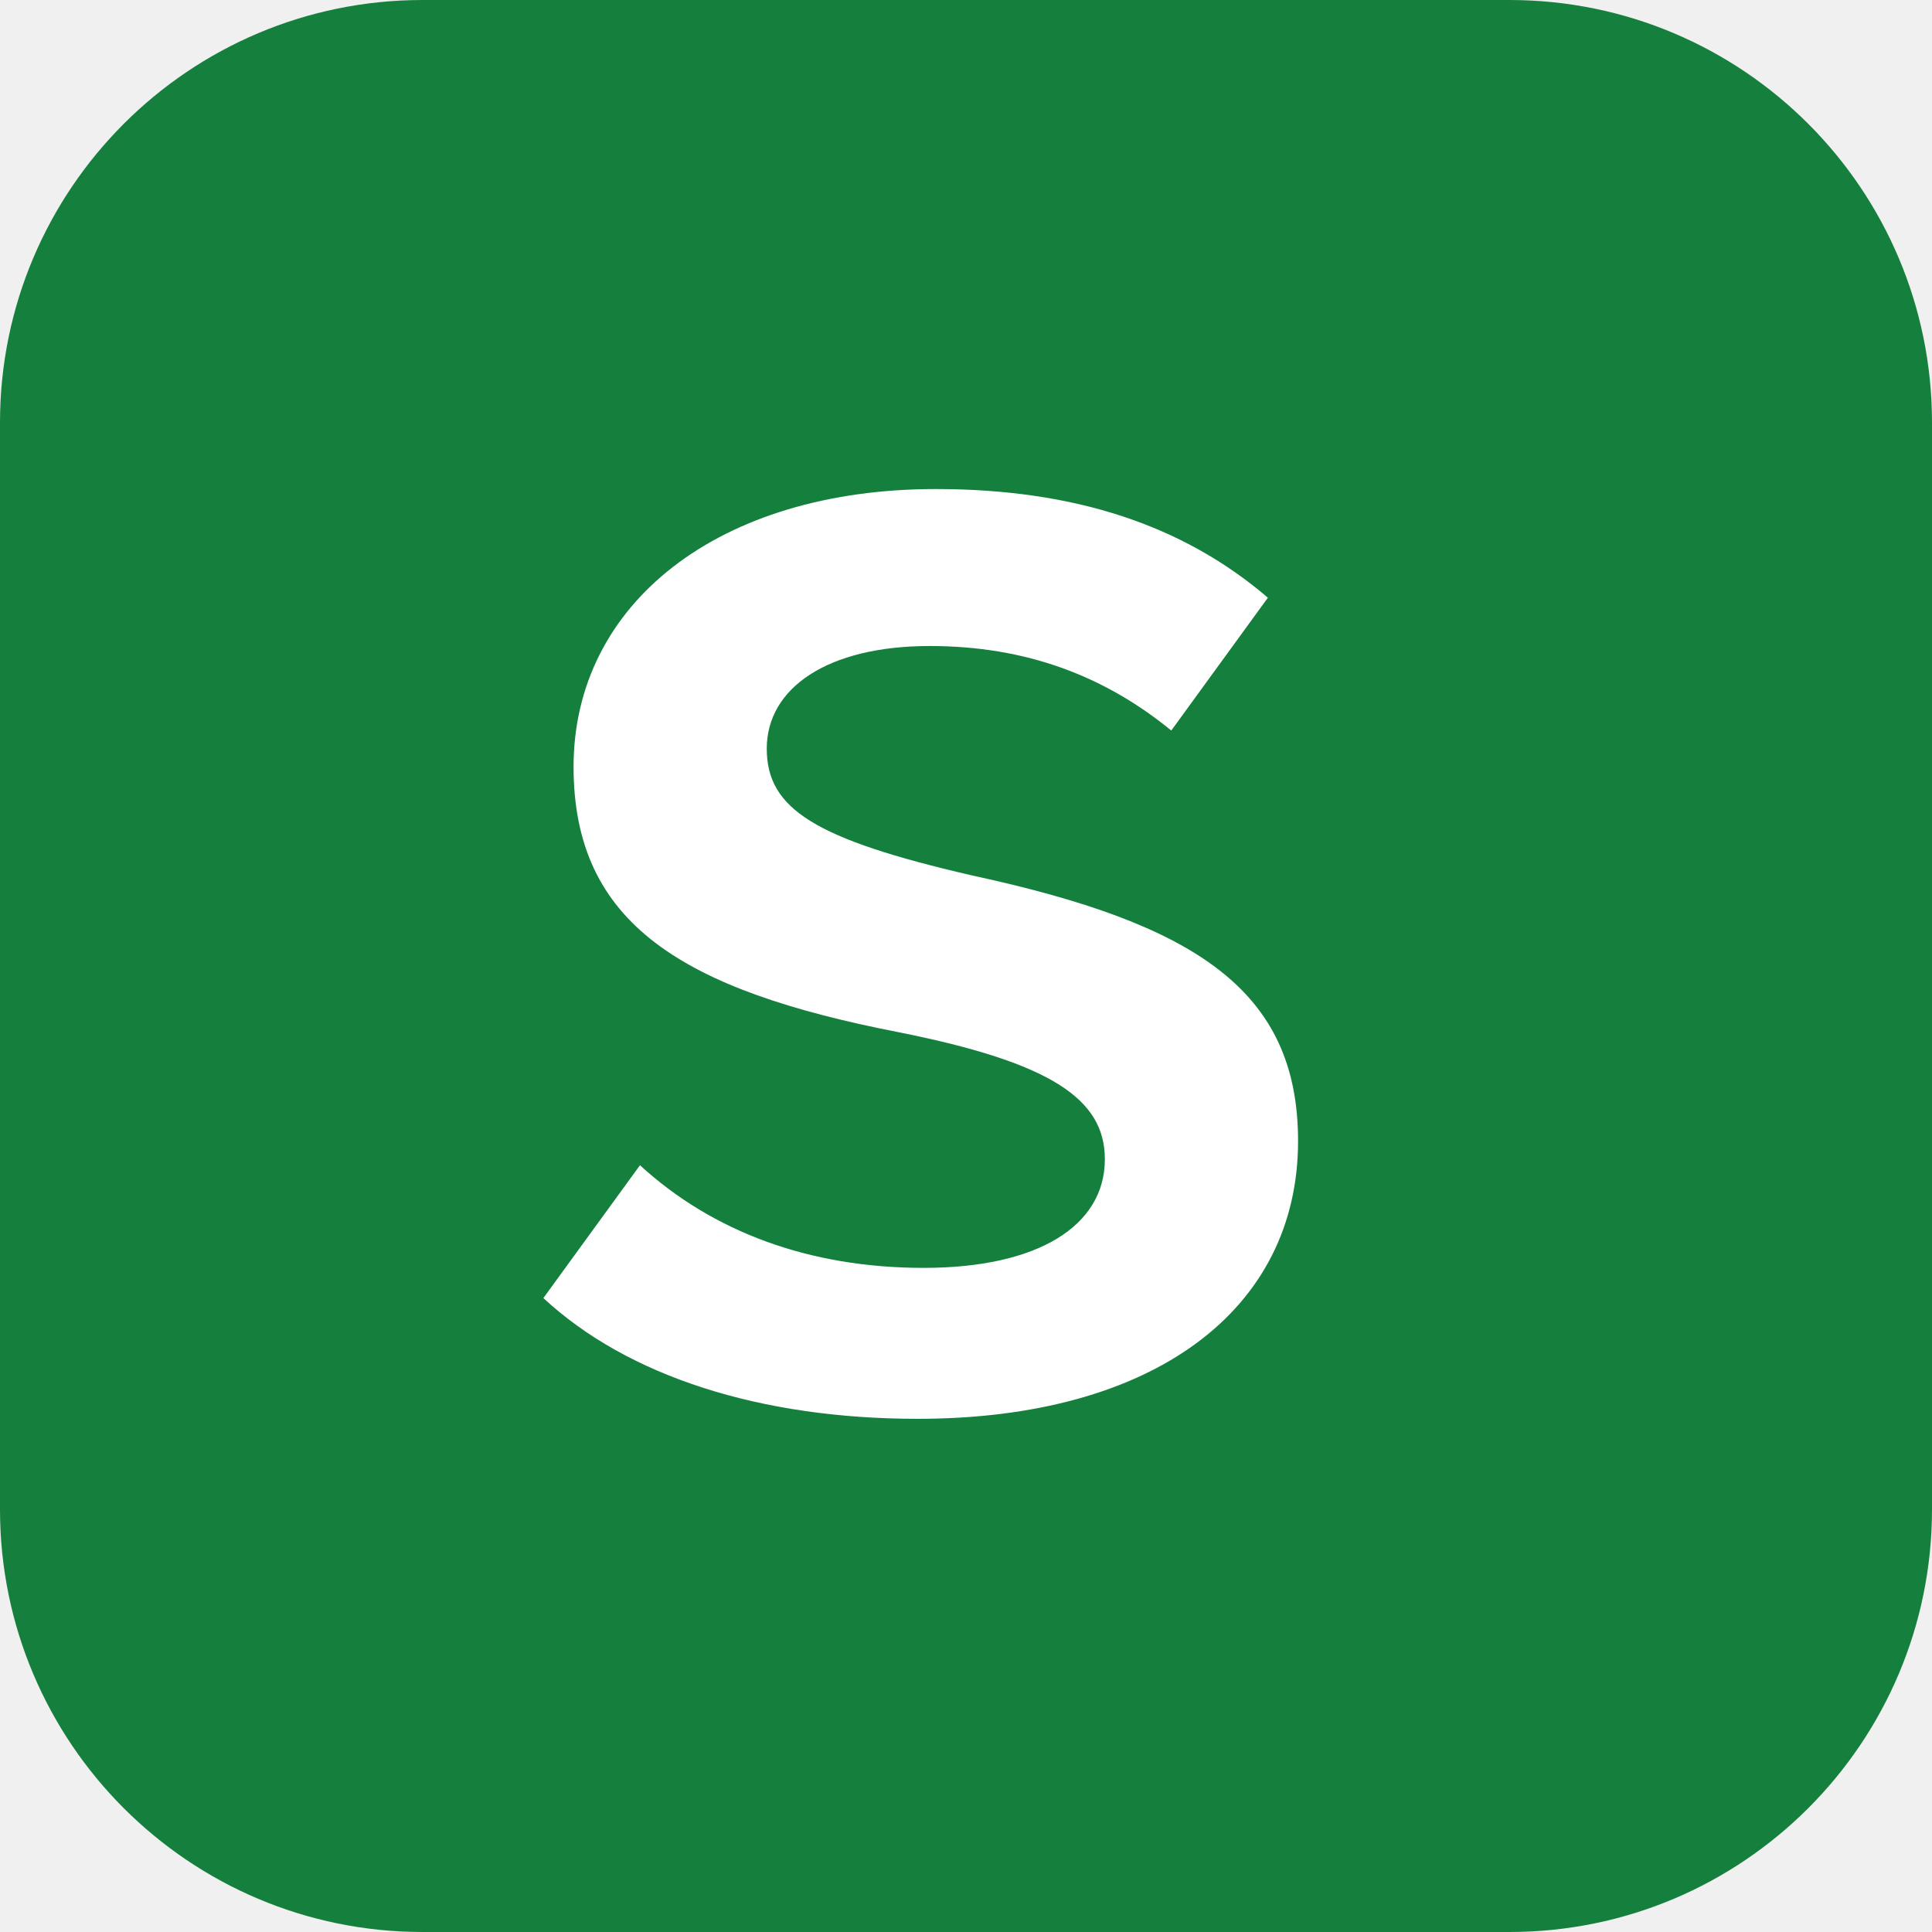
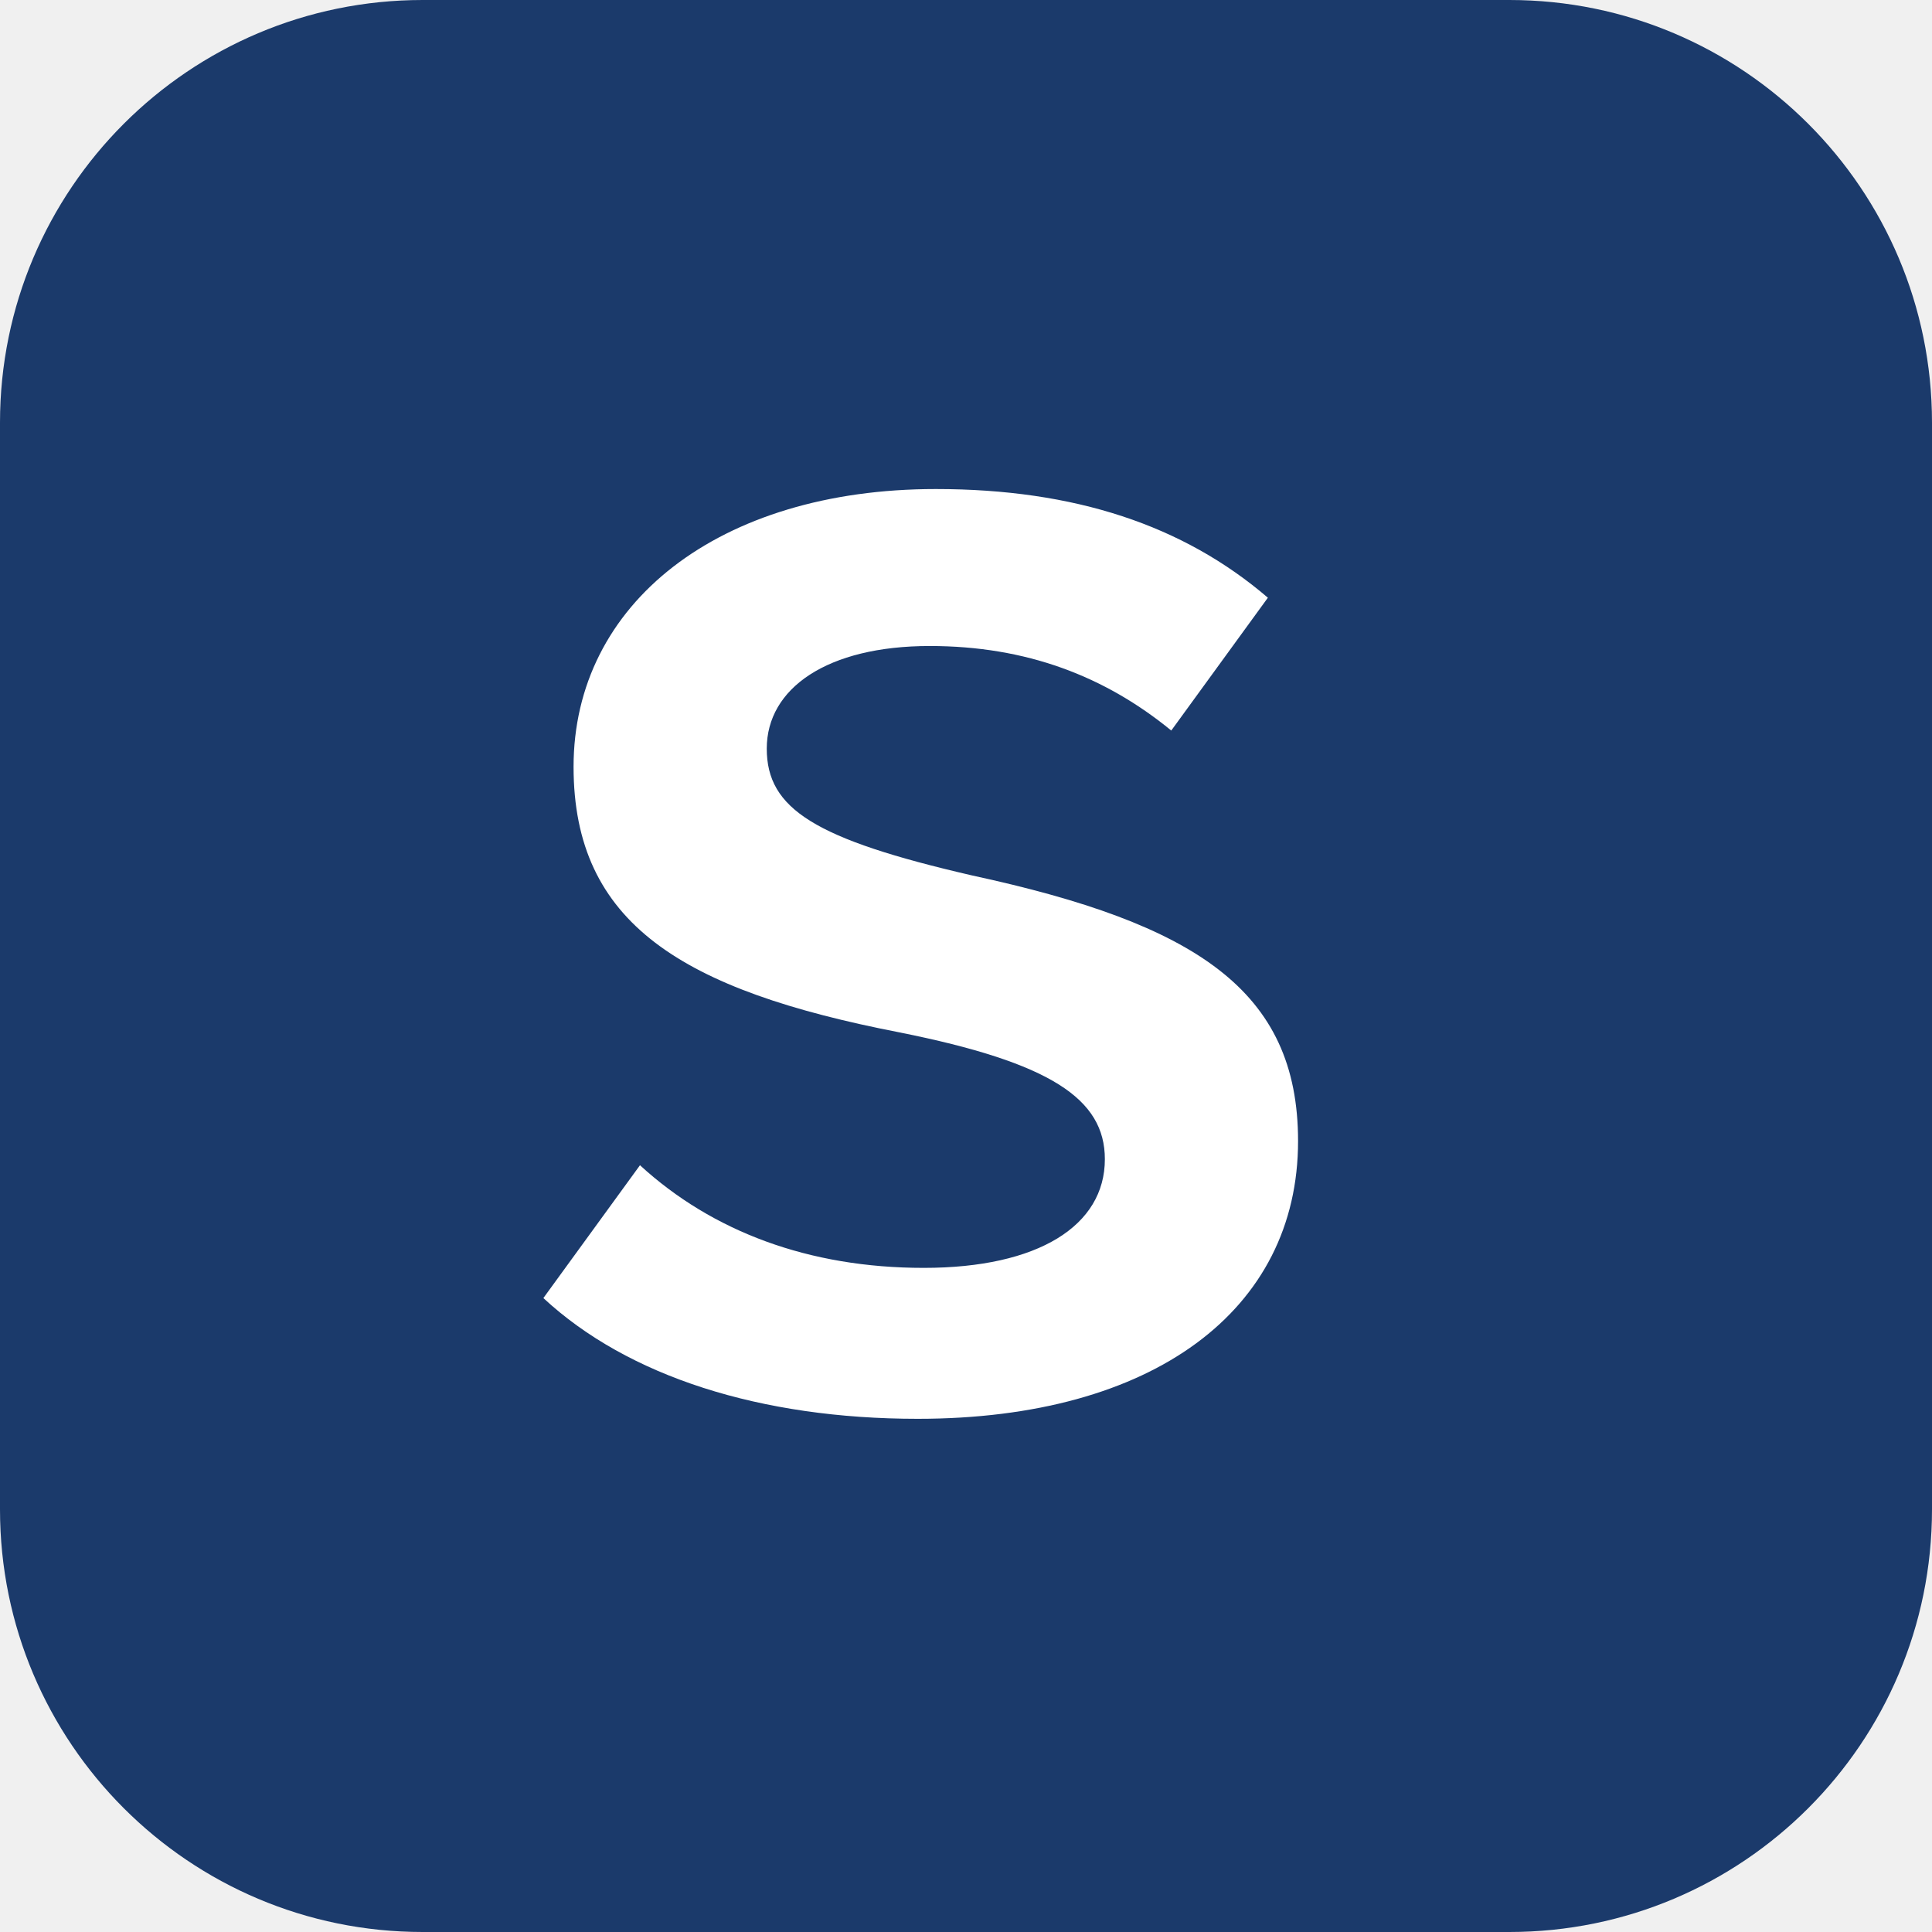
<svg xmlns="http://www.w3.org/2000/svg" viewBox="0 0 32 32">
-   <rect width="32" height="32" rx="7" fill="#15803d" />
+   <rect width="32" height="32" rx="7" fill="#1b3a6b" />
  <path d="M9 21.5c1.4 1.3 3.6 2 6.2 2 3.9 0 6.3-1.8 6.3-4.6 0-2.5-1.7-3.6-5.4-4.4-2.6-.6-3.4-1.1-3.4-2.1s1-1.7 2.7-1.7c1.6 0 2.9.5 4 1.4l1.6-2.2c-1.4-1.2-3.2-1.8-5.5-1.8-3.6 0-6 1.9-6 4.6 0 2.6 1.8 3.7 5.4 4.4 2.5.5 3.4 1.1 3.4 2.1 0 1.1-1.1 1.8-3 1.8-1.9 0-3.5-.6-4.7-1.7z" fill="#fff" />
</svg>
